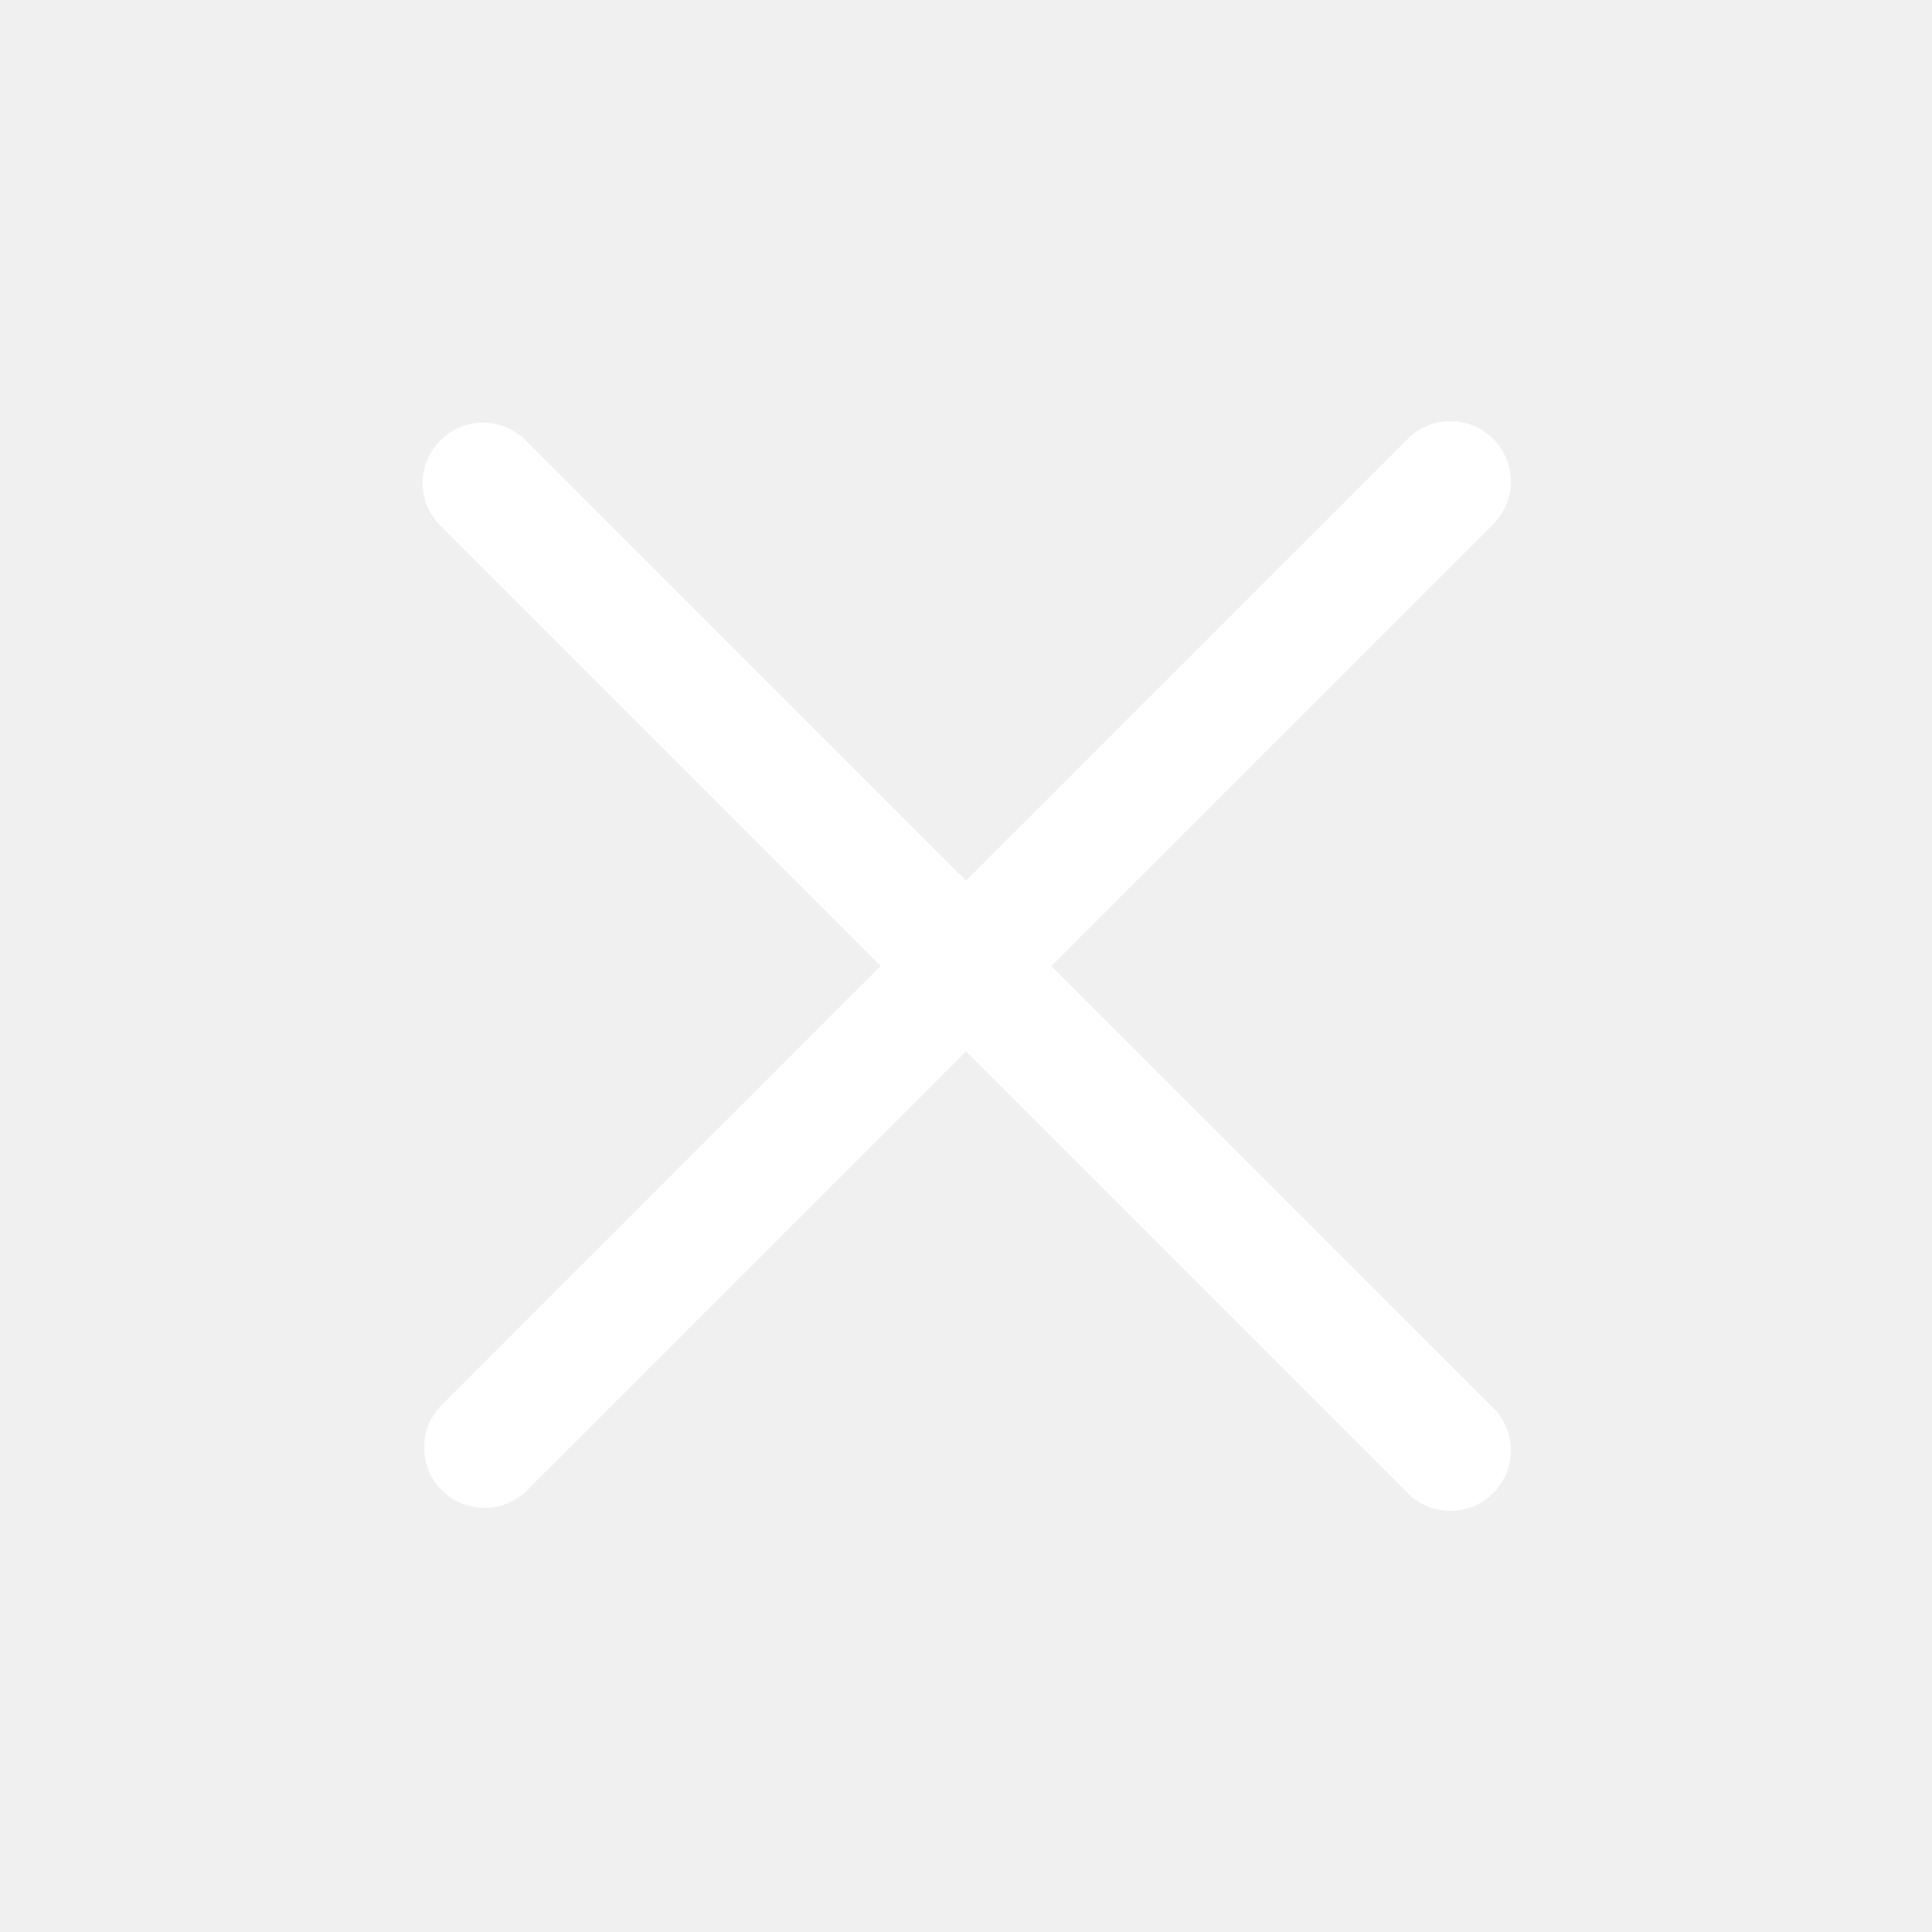
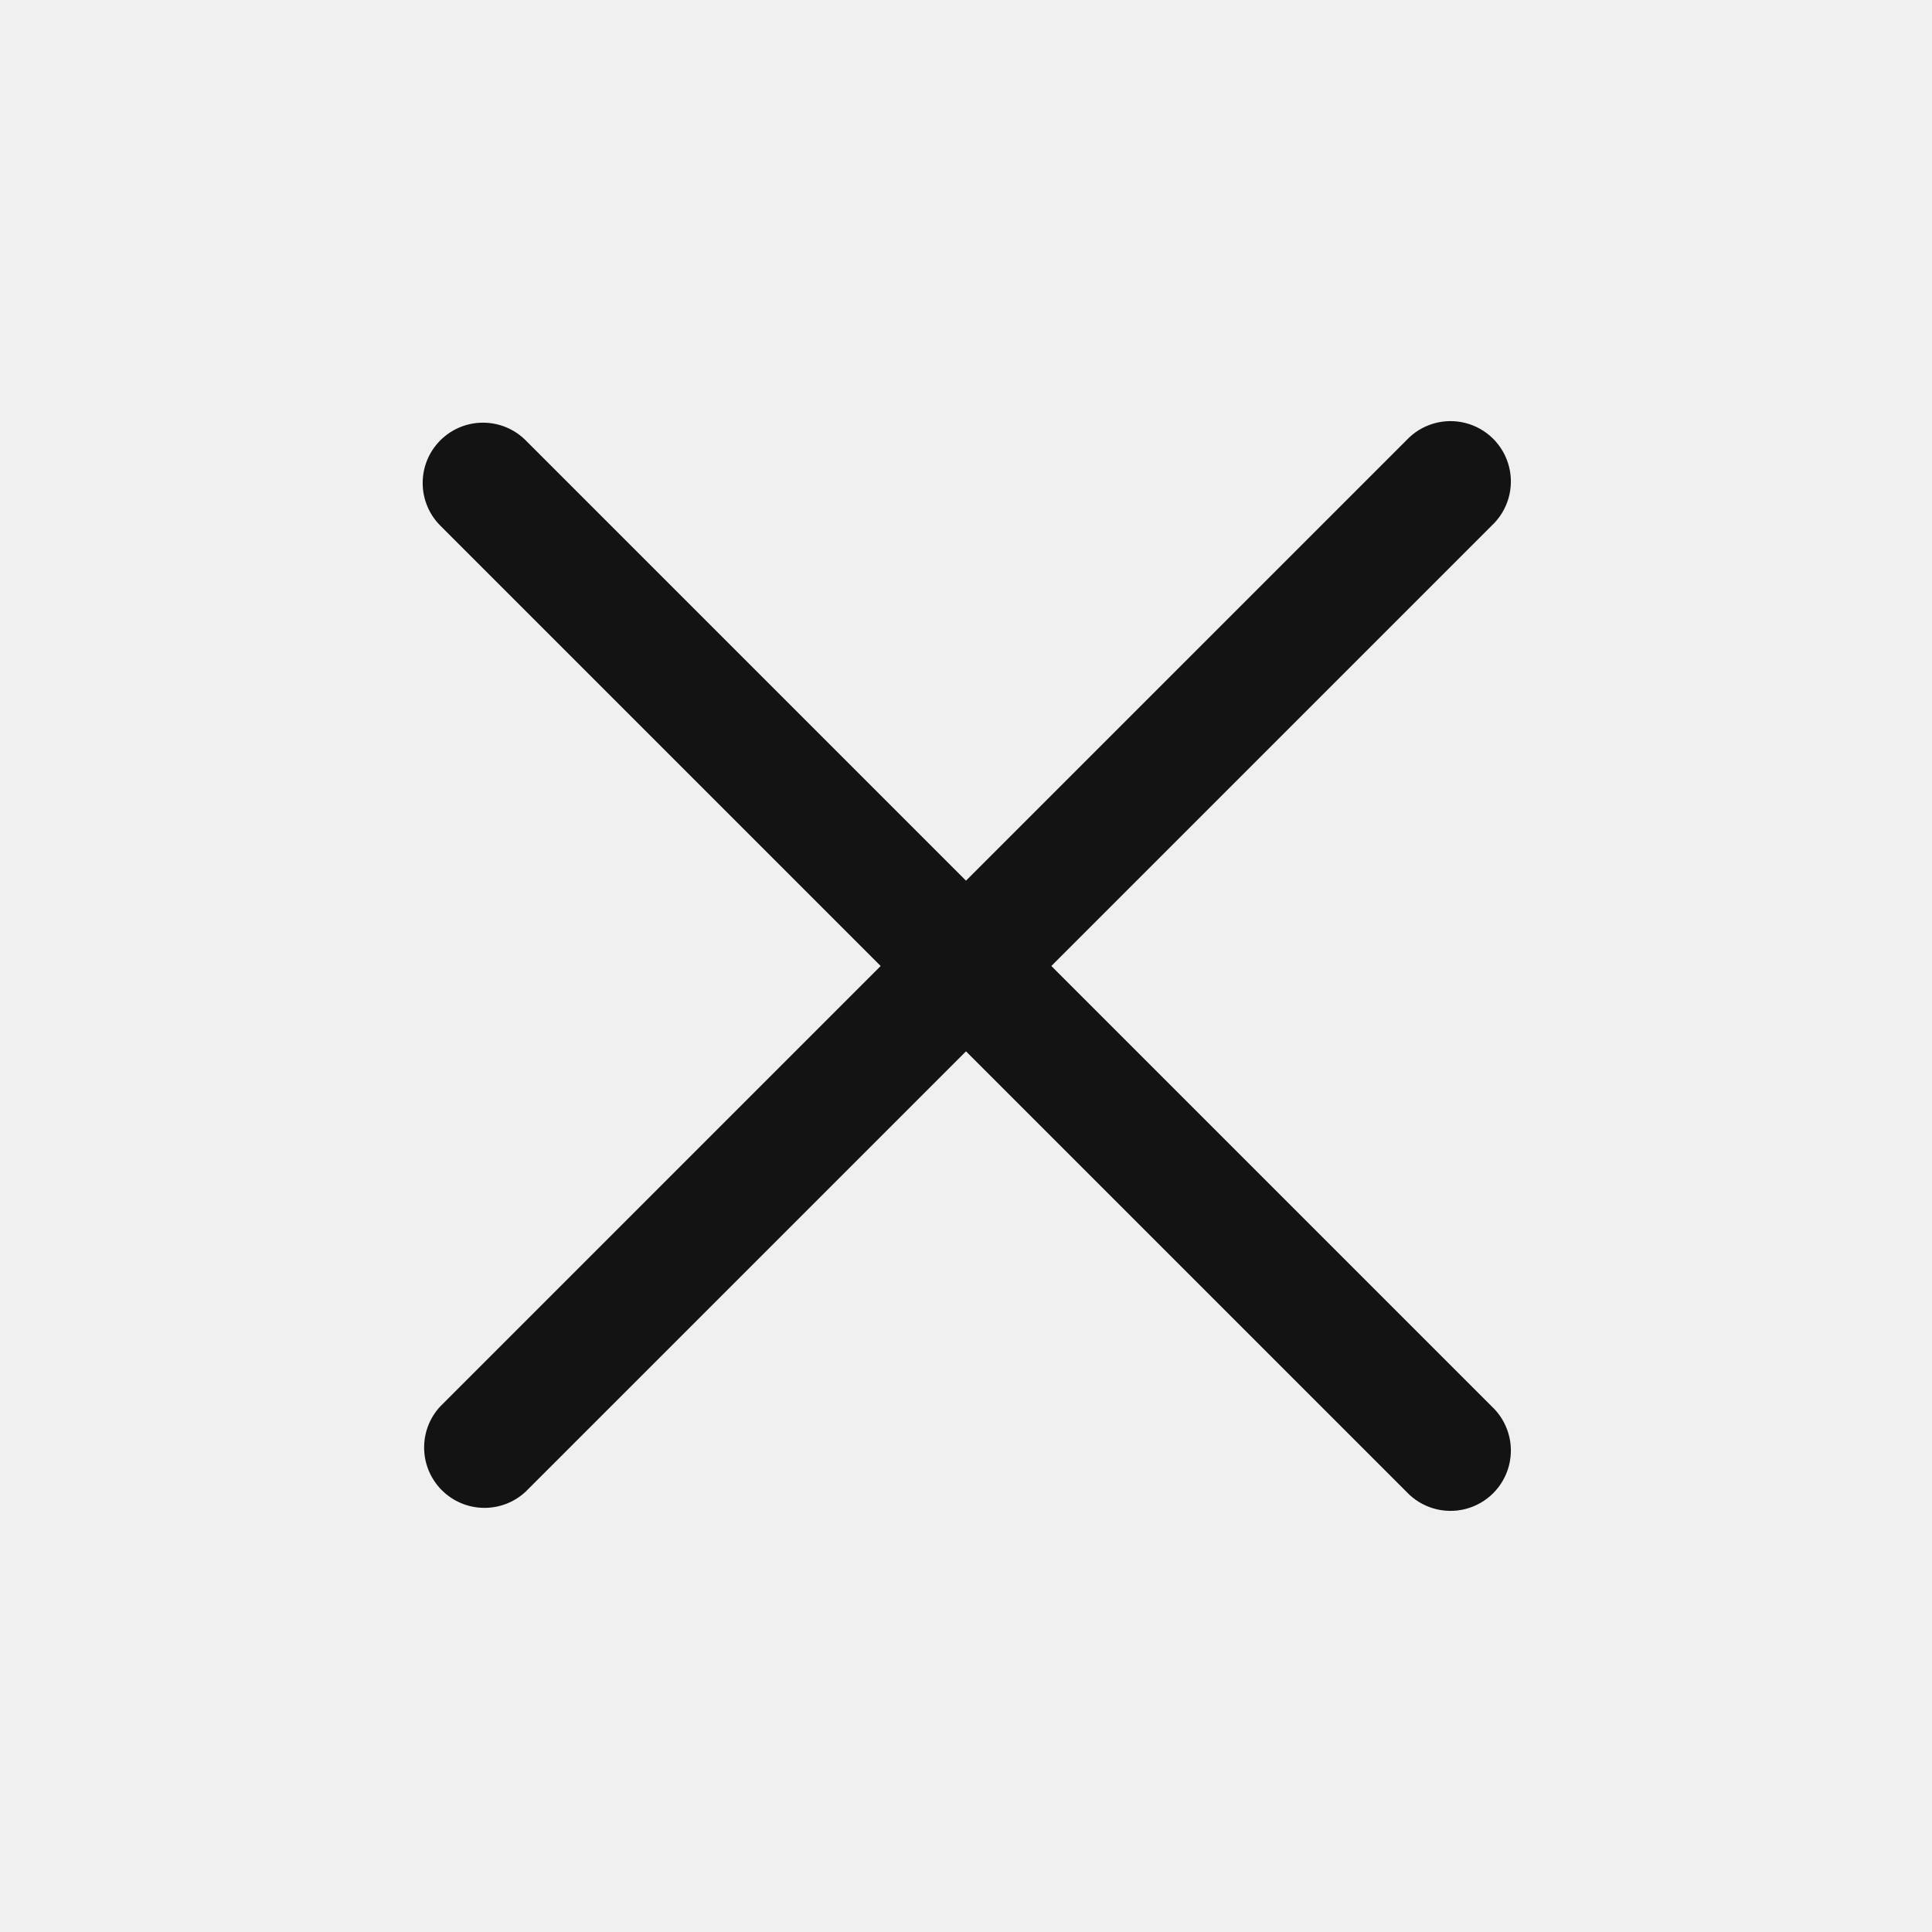
- <svg xmlns="http://www.w3.org/2000/svg" viewBox="0 0 24 24" fill="#fff" class="w-6 h-6">
+ <svg xmlns="http://www.w3.org/2000/svg" viewBox="0 0 24 24" fill="#131313" class="w-6 h-6">
  <path fill-rule="evenodd" d="M5.47 5.47a.75.75 0 011.06 0L12 10.94l5.47-5.47a.75.75 0 111.06 1.06L13.06 12l5.47 5.47a.75.75 0 11-1.06 1.06L12 13.06l-5.47 5.47a.75.75 0 01-1.06-1.06L10.94 12 5.47 6.53a.75.75 0 010-1.06z" clip-rule="evenodd" />
</svg>
